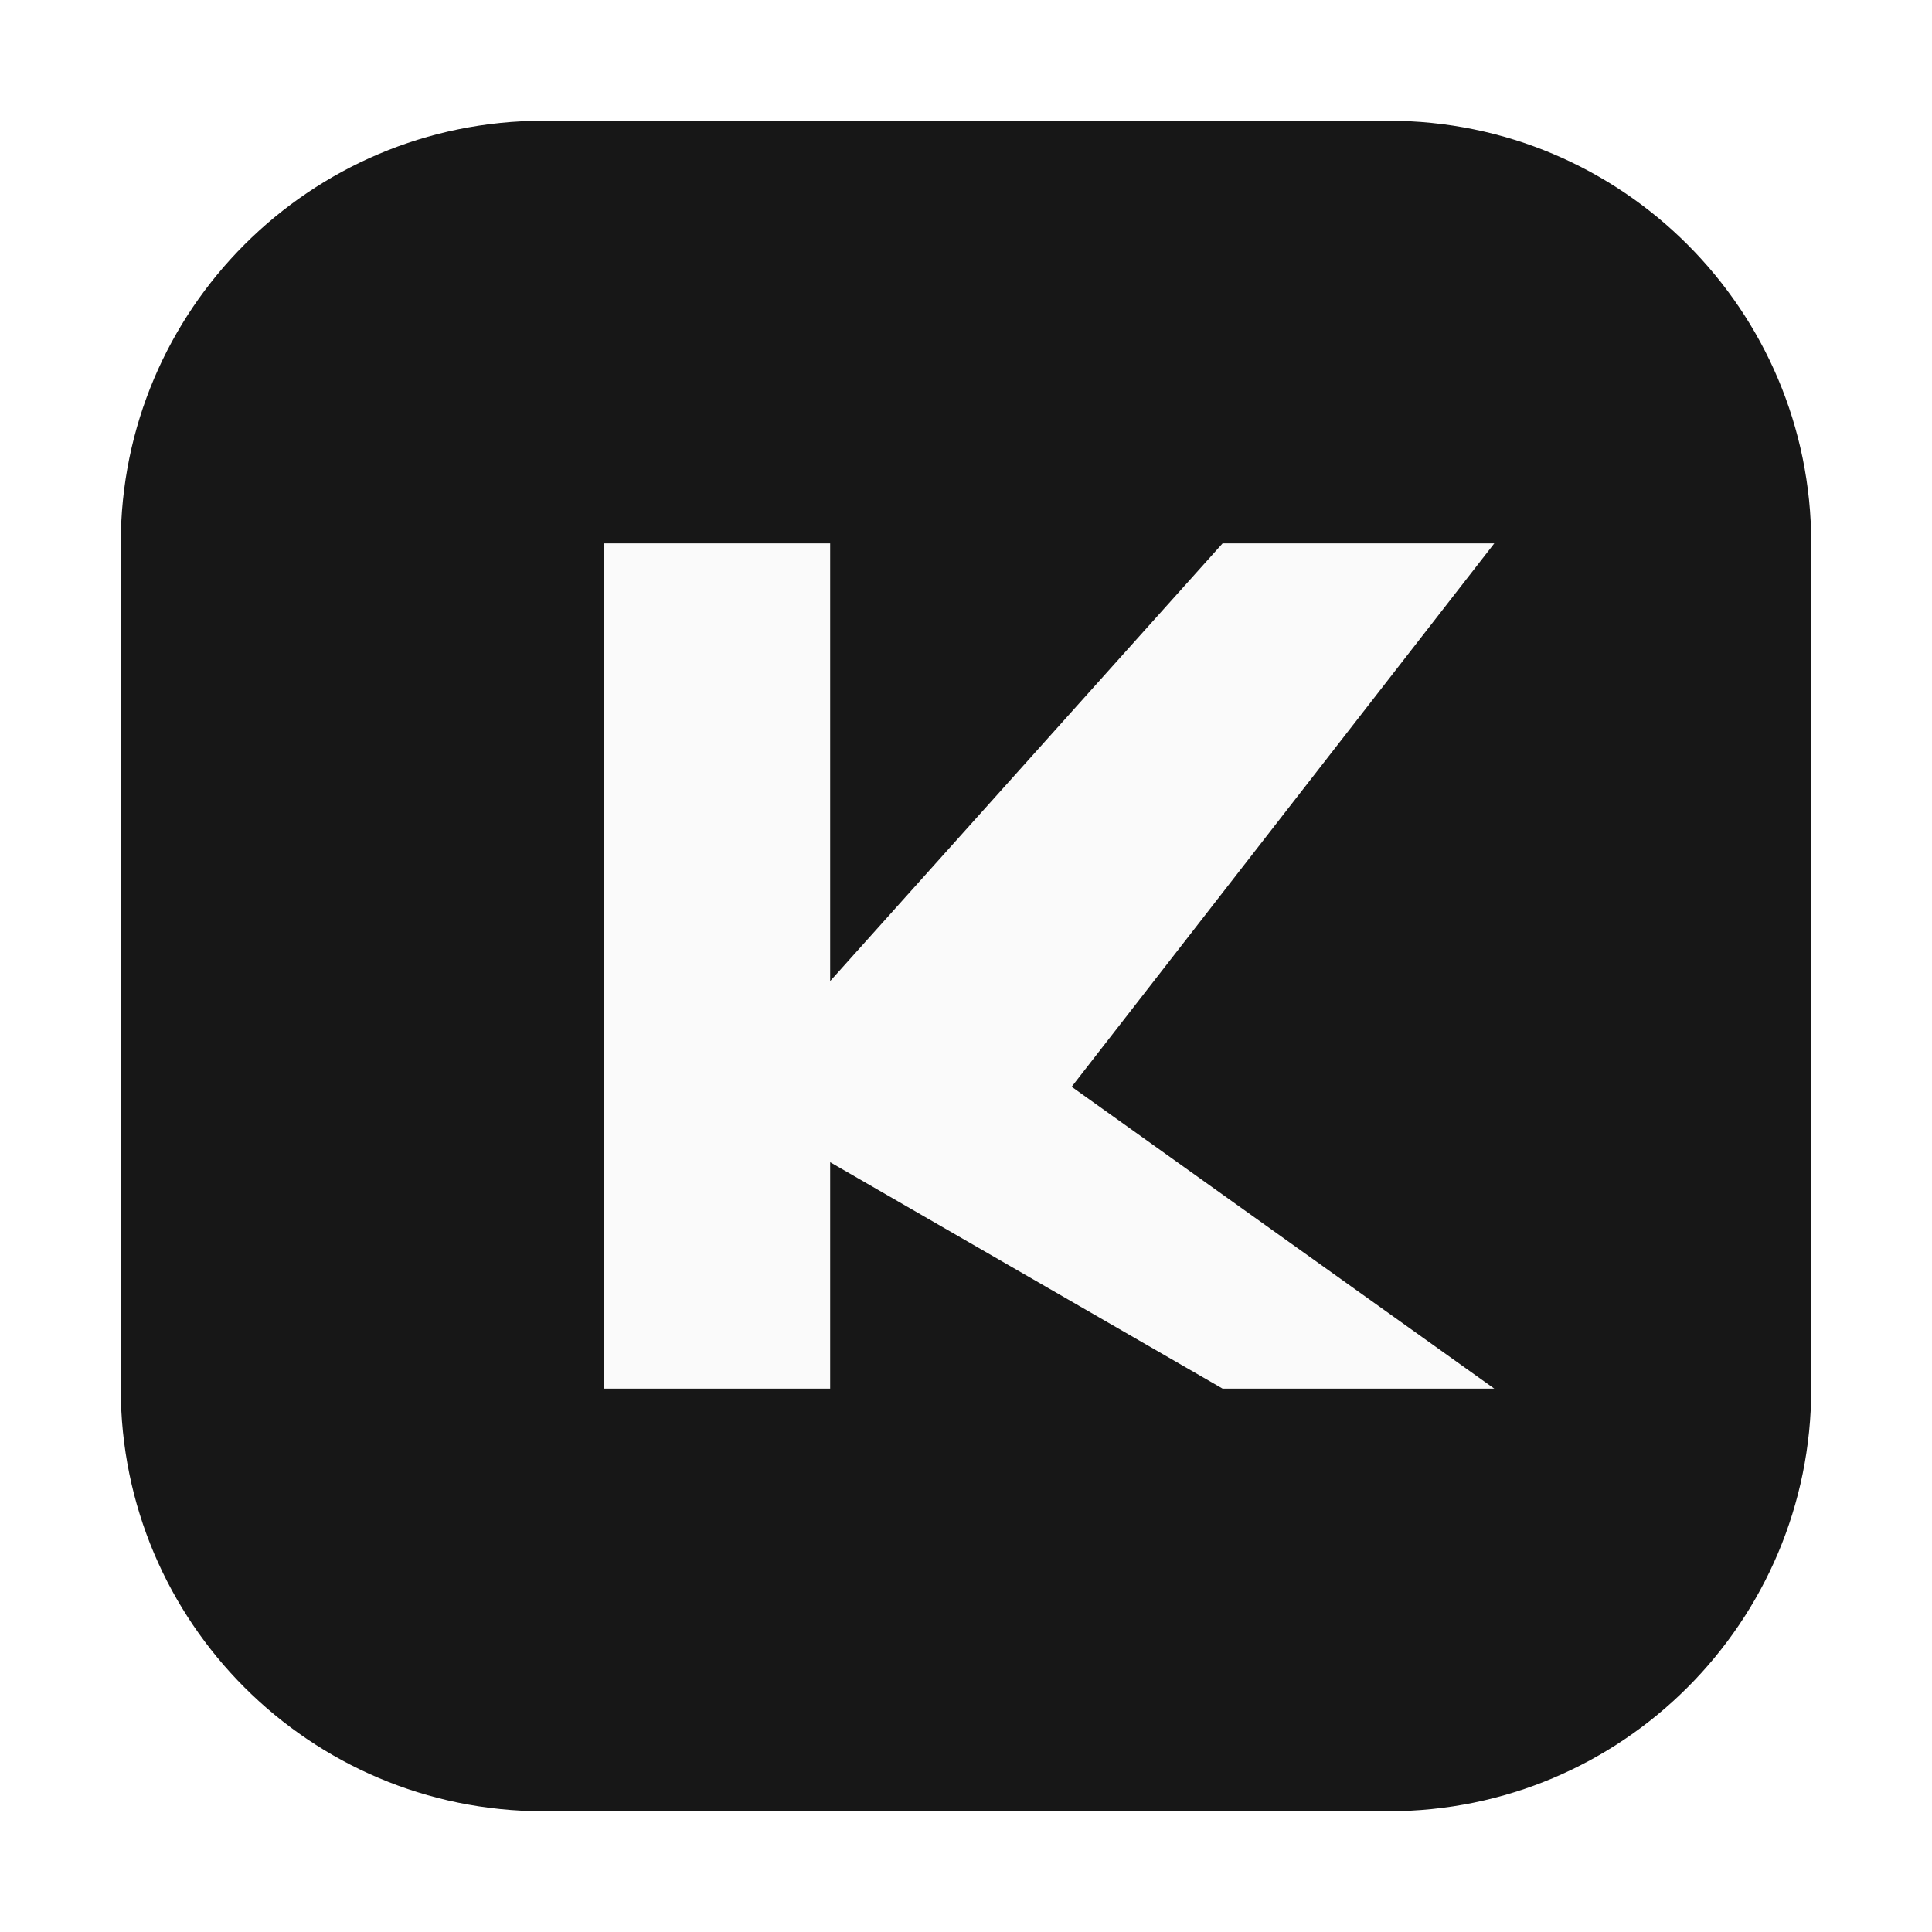
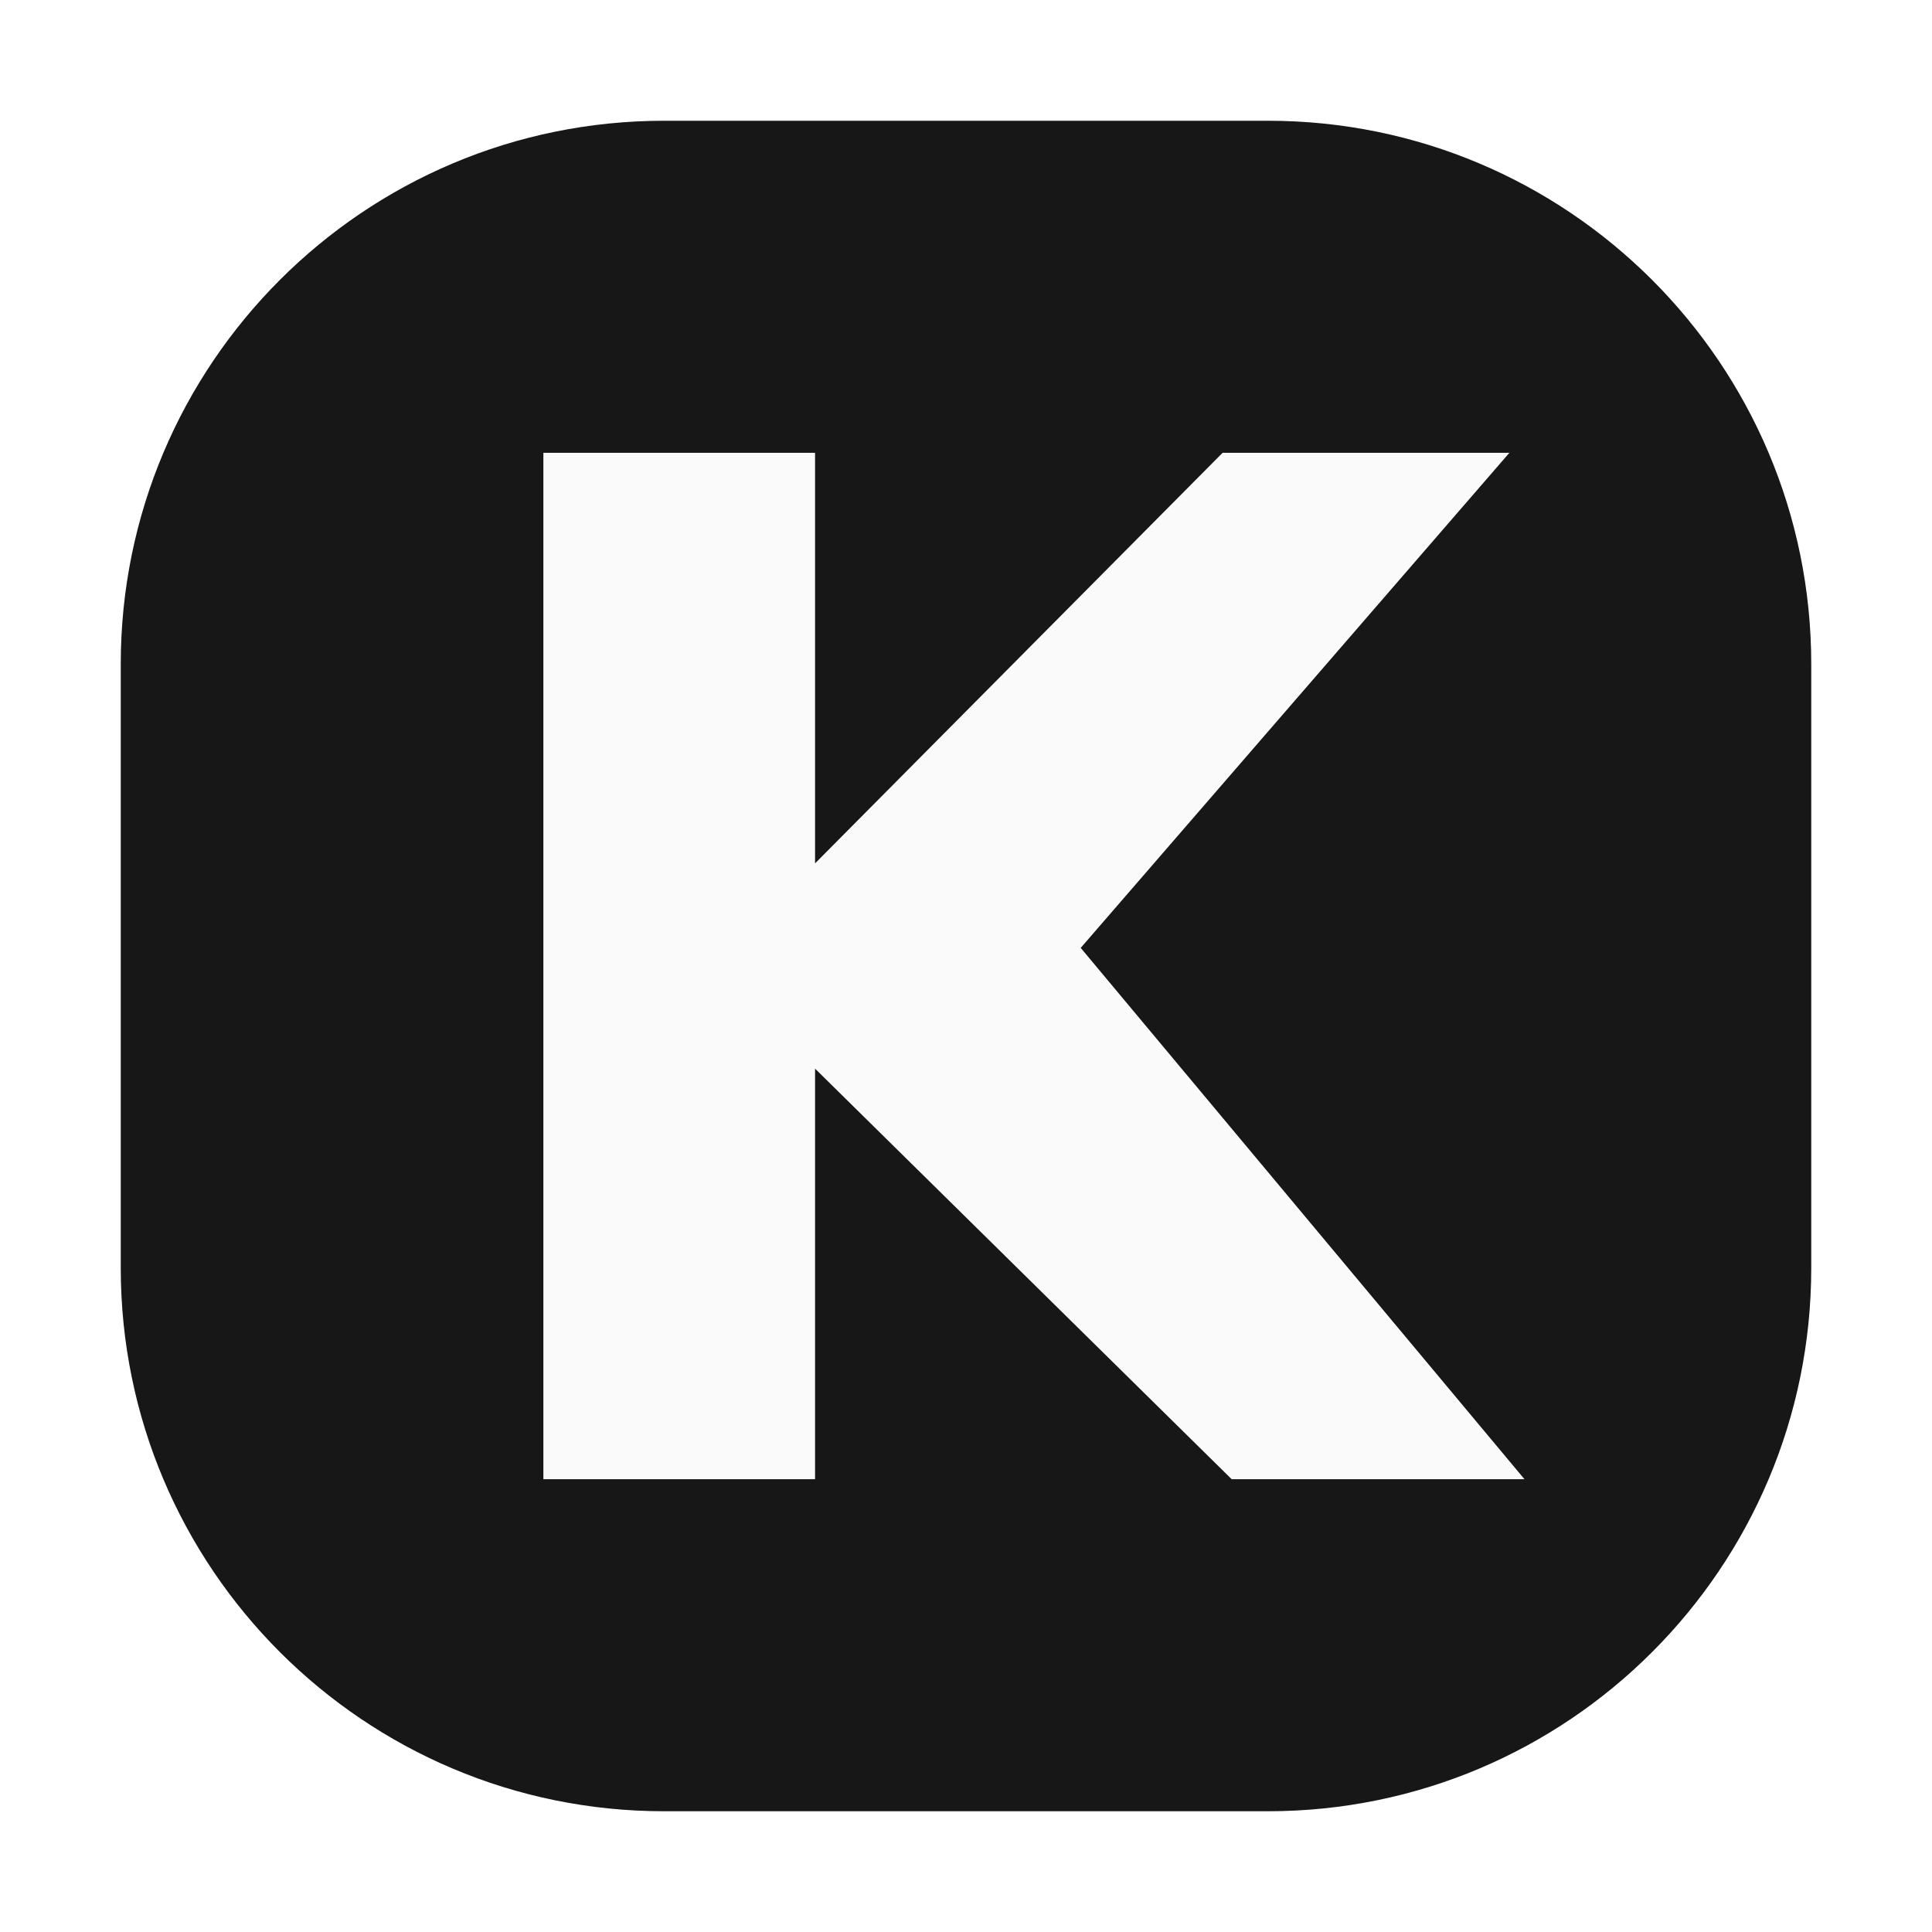
<svg xmlns="http://www.w3.org/2000/svg" viewBox="0 0 64 64">
-   <rect x="4" y="4" width="56" height="56" rx="14" fill="#171717" />
-   <path fill="#fafafa" d="M20 18v28h7.5V38.5L40.5 46h9L35.5 36 49.5 18H40.5L27.5 32.5V18H20z" />
+   <rect x="4" y="4" width="56" height="56" rx="18" fill="#171717" />
+   <path fill="#fafafa" d="M18 15h9v13.6L40.5 15H50L35.8 31.4 50.5 49H40.8L27 35.4V49h-9V15z" />
</svg>
